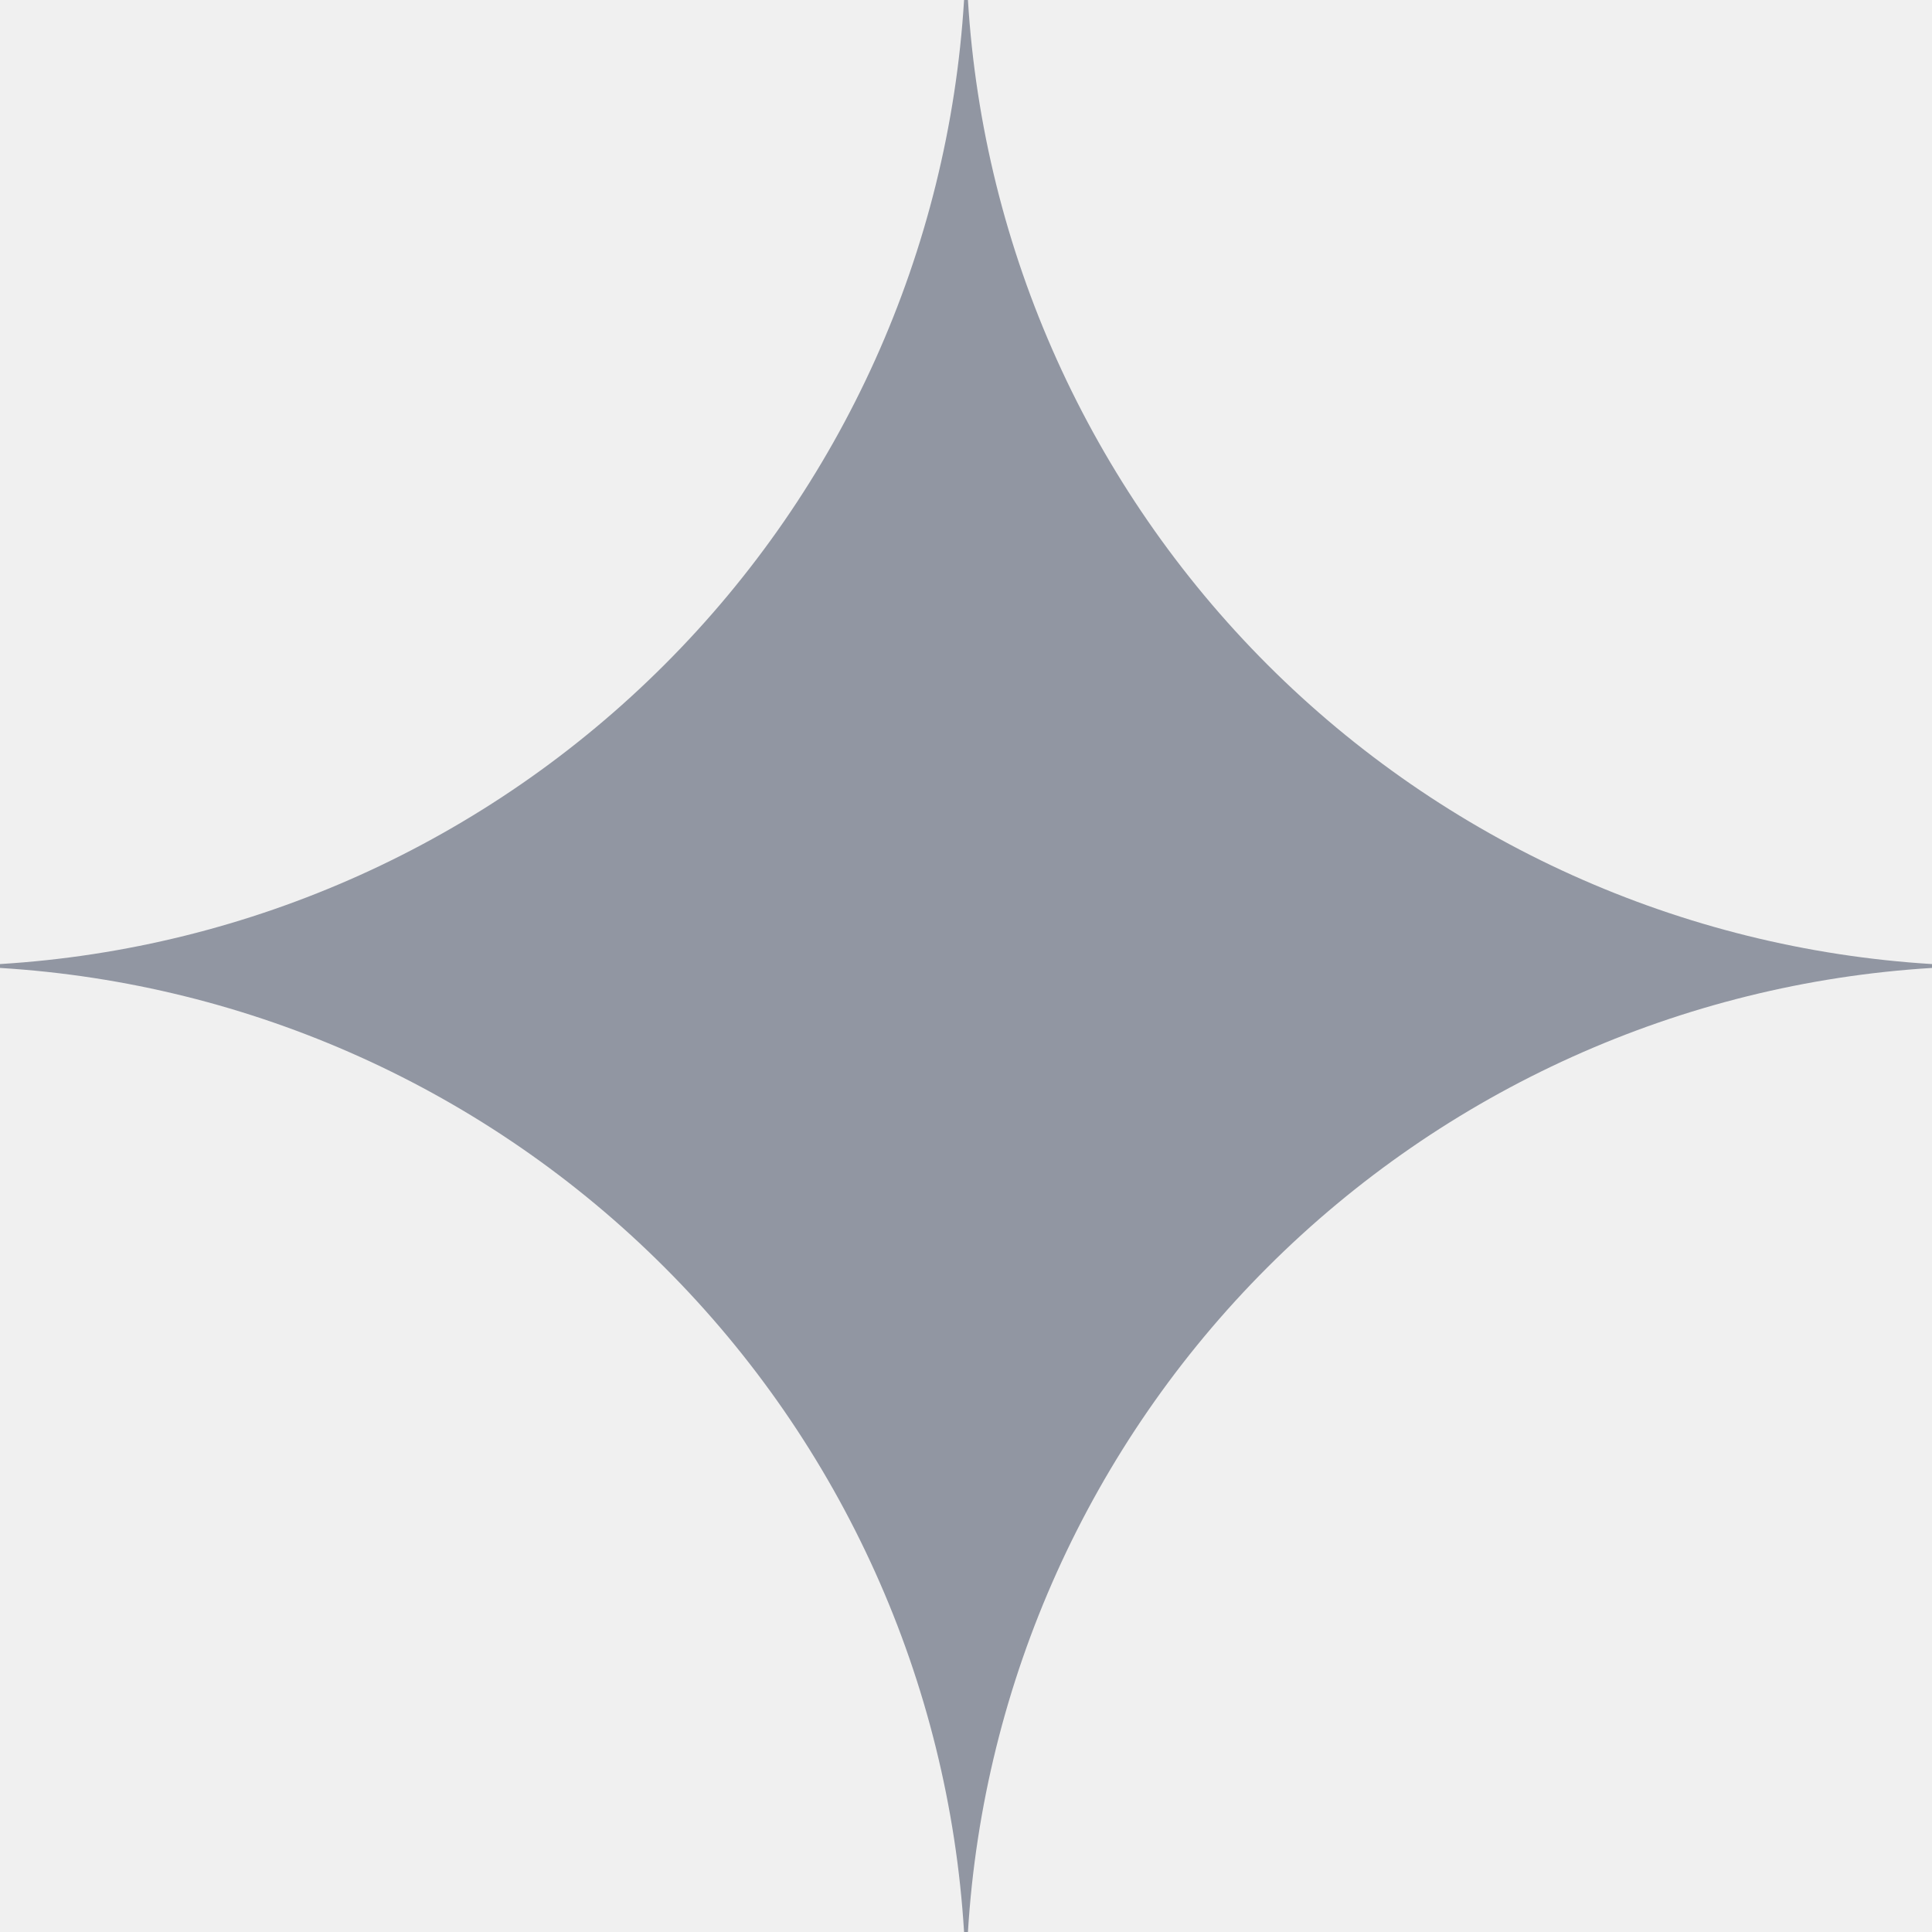
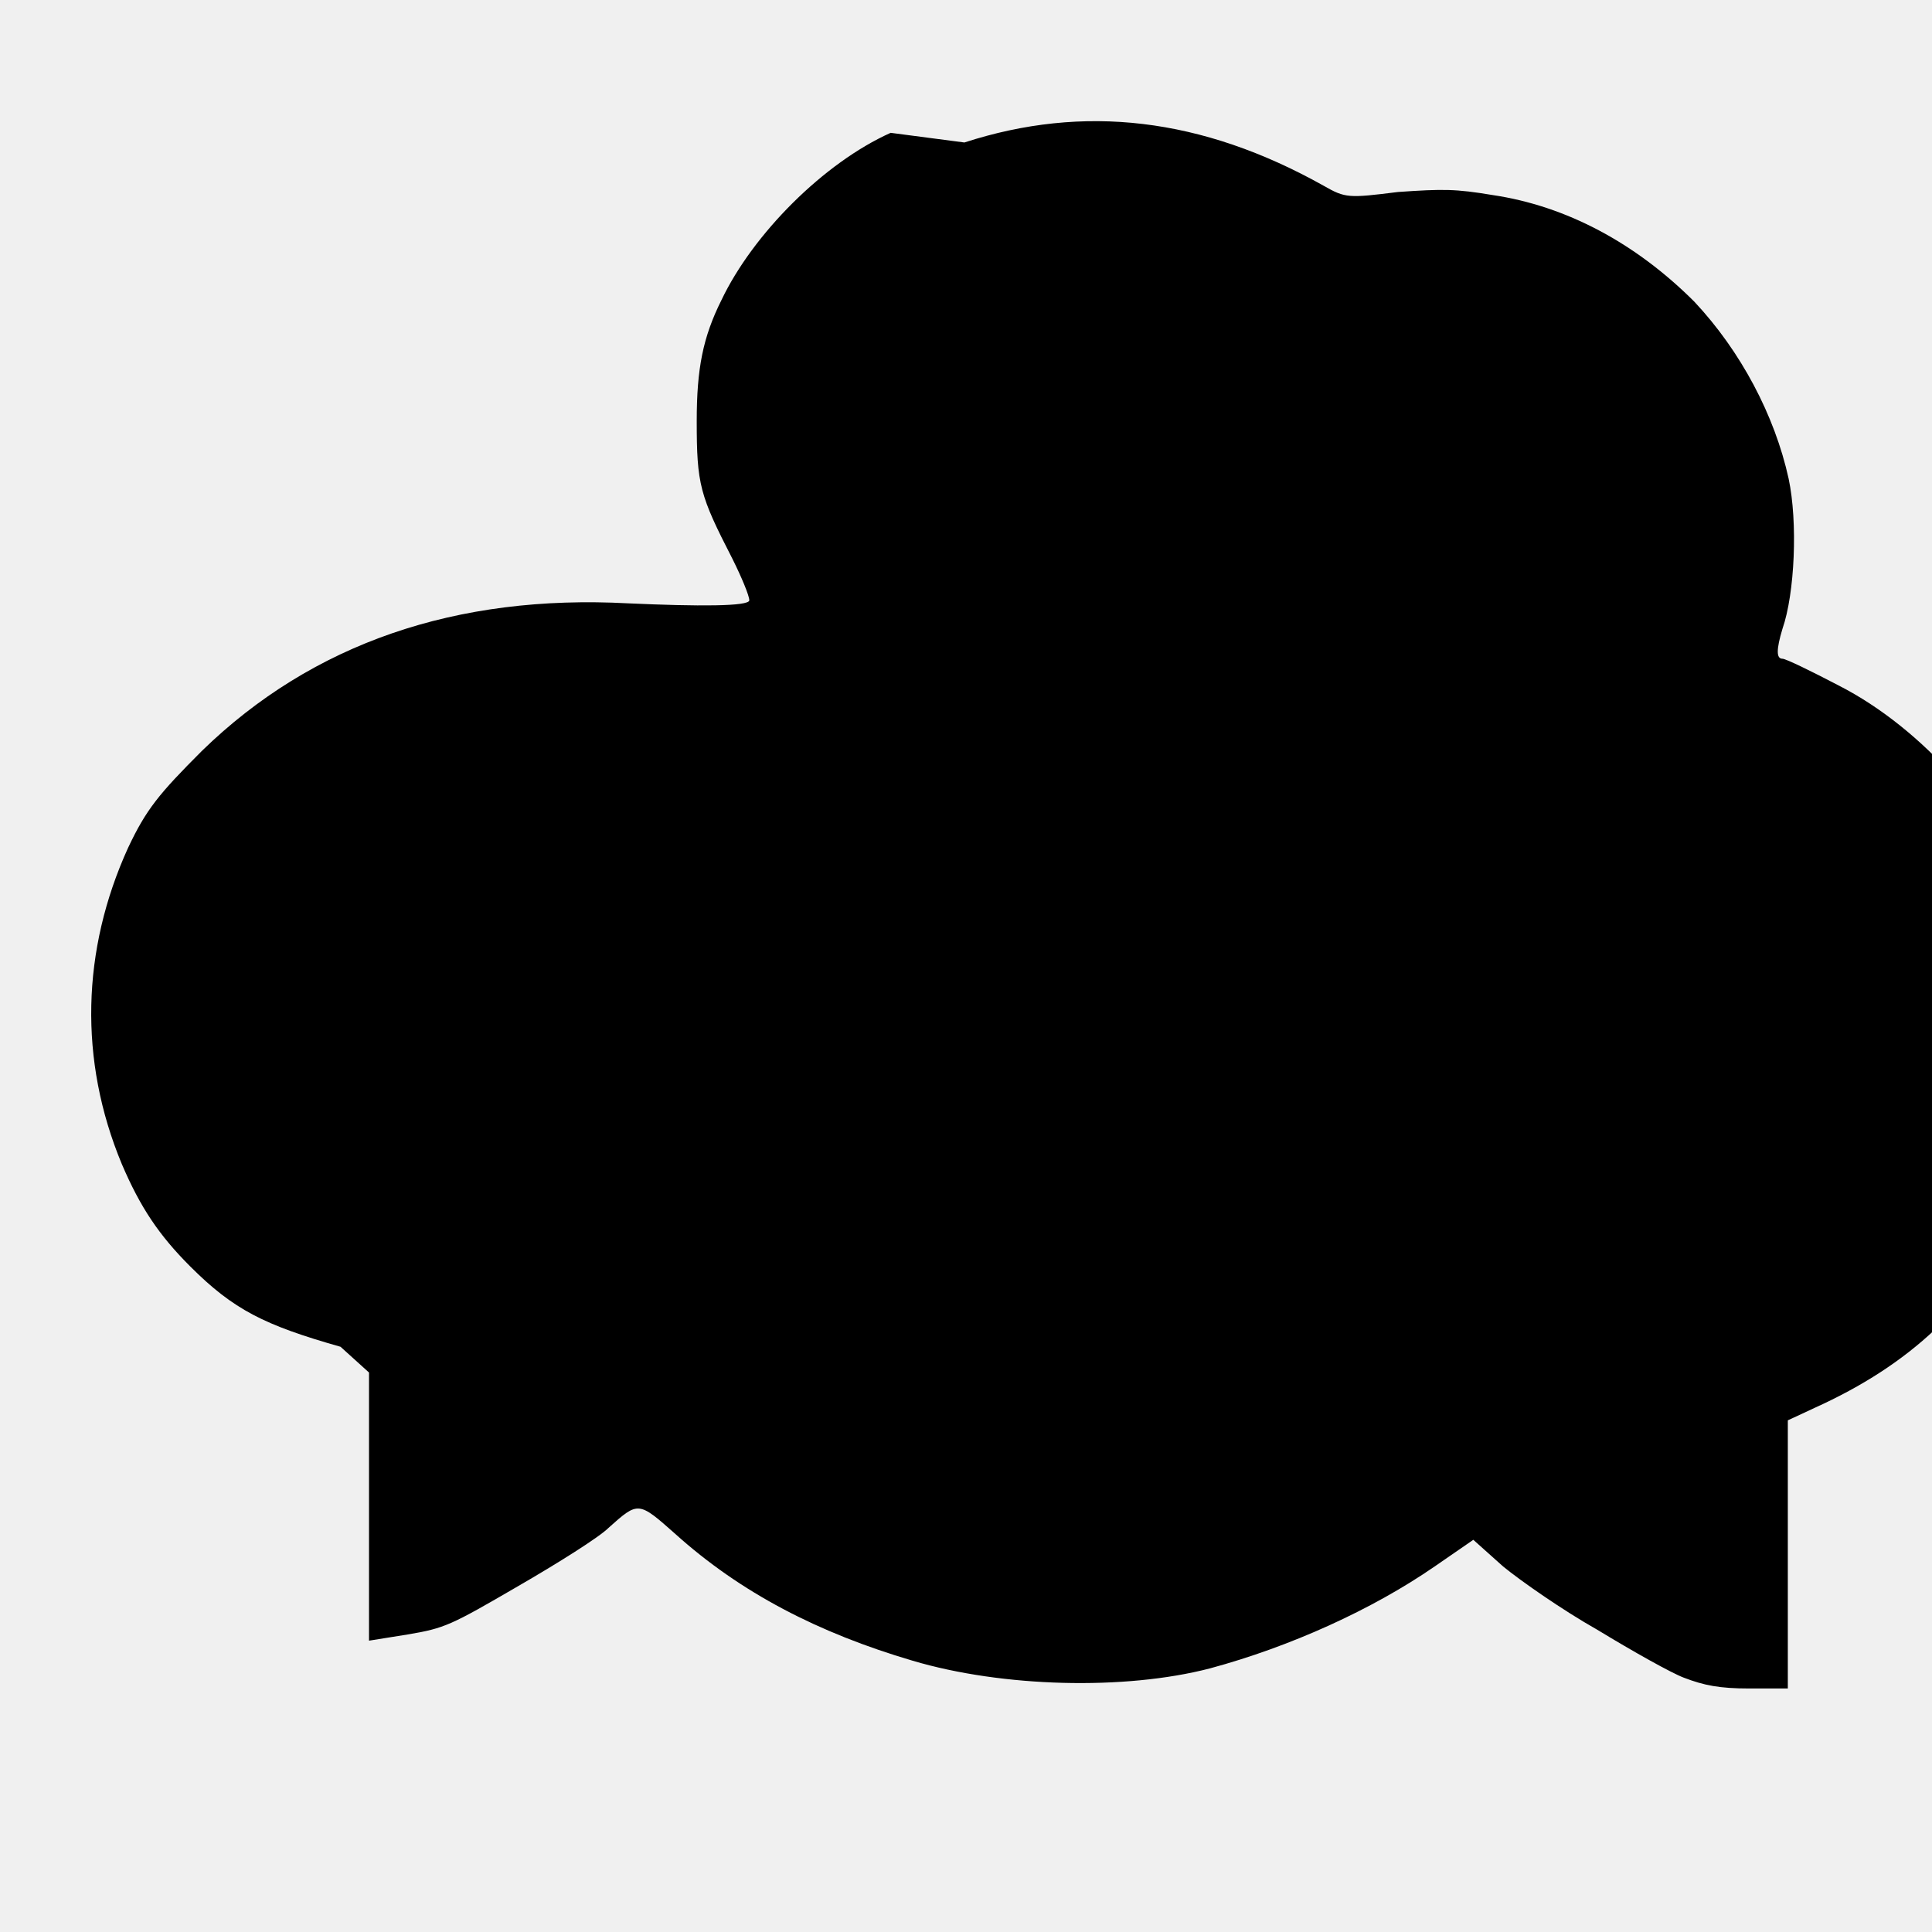
- <svg xmlns="http://www.w3.org/2000/svg" width="17" height="17" viewBox="0 0 17 17" fill="none">
-   <g clip-path="url(#clip0_20_48)">
-     <path d="M17 8.517C14.794 8.652 12.714 9.59 11.152 11.152C9.59 12.714 8.652 14.794 8.517 17H8.483C8.348 14.794 7.411 12.714 5.848 11.152C4.286 9.589 2.206 8.652 0 8.517L0 8.483C2.206 8.348 4.286 7.411 5.848 5.848C7.411 4.286 8.348 2.206 8.483 0L8.517 0C8.652 2.206 9.59 4.285 11.152 5.848C12.714 7.41 14.794 8.348 17 8.483V8.517Z" fill="#9196A2" />
-   </g>
-   <defs>
-     <clipPath id="clip0_20_48">
-       <rect width="17" height="17" fill="white" />
-     </clipPath>
-   </defs>
+ <svg xmlns="http://www.w3.org/2000/svg" viewBox="0 0 24 24" fill="none">
+   <path d="M11.064 1.65c-0.826 0.37-1.709 1.253-2.102 2.078-0.23 0.461-0.307 0.85-0.307 1.502 0 0.792 0.038 0.922 0.442 1.709 0.115 0.23 0.211 0.461 0.211 0.518 0 0.077-0.634 0.077-1.502 0.038-2.141-0.115-3.926 0.499-5.294 1.829-0.538 0.538-0.696 0.73-0.922 1.21-0.576 1.267-0.614 2.635-0.077 3.926 0.23 0.538 0.461 0.883 0.85 1.272 0.538 0.538 0.922 0.73 1.867 0.998L4.584 17.05v3.331l0.48-0.077c0.461-0.077 0.538-0.115 1.363-0.595 0.499-0.288 1.018-0.614 1.133-0.73 0.37-0.331 0.37-0.331 0.83 0.077 0.811 0.73 1.776 1.229 2.947 1.574 1.114 0.331 2.635 0.37 3.691 0.096 0.998-0.269 2.016-0.73 2.794-1.267l0.48-0.331 0.37 0.331c0.211 0.173 0.73 0.538 1.171 0.787 0.442 0.269 0.922 0.538 1.075 0.595 0.25 0.096 0.442 0.134 0.811 0.134h0.48v-3.331l0.331-0.154c1.19-0.538 1.968-1.272 2.525-2.381 0.576-1.171 0.653-2.597 0.211-3.811-0.403-1.133-1.382-2.246-2.438-2.784-0.331-0.173-0.653-0.331-0.696-0.331-0.077 0-0.077-0.115 0-0.37 0.154-0.442 0.192-1.325 0.077-1.867-0.173-0.787-0.595-1.584-1.171-2.198-0.73-0.73-1.594-1.19-2.506-1.325-0.461-0.077-0.614-0.077-1.176-0.038-0.614 0.077-0.653 0.077-0.922-0.077-1.517-0.85-2.986-1.018-4.464-0.538z" fill="currentColor" />
+   <path d="M15.277 8.563c-0.53 0.231-1.192 0.977-1.354 1.6-0.162 0.623 0 1.308 0.454 1.93 0.269 0.385 0.485 0.461 1.192 0.461 0.577 0 0.731-0.054 1.031-0.269C17.353 11.81 17.738 10.94 17.545 10.17c-0.192-0.769-0.977-1.538-1.8-1.761-0.2-0.054-0.354-0.038-0.469 0.154zM9.123 10.562c-0.492 0.569-0.508 1.338-0.015 1.969 0.3 0.385 0.585 0.523 1.031 0.523 0.515 0 0.839-0.154 1.2-0.554 0.431-0.477 0.508-1.215 0.185-1.784-0.431-0.753-1.723-0.861-2.4 0.046zM5.438 13.916c-0.154 0.085-0.369 0.254-0.469 0.369-0.392 0.431-0.454 1.161-0.154 1.715 0.3 0.569 0.869 0.869 1.485 0.823 0.908-0.069 1.523-0.869 1.408-1.8-0.115-0.954-1.331-1.554-2.269-1.108zM18.276 14.331c-0.839 0.3-1.092 1.4-0.508 2.154 0.761 1.016 2.4 0.616 2.4-0.6 0-0.738-0.415-1.277-1.077-1.423-0.308-0.054-0.515-0.054-0.815-0.131z" fill="currentColor" fillRule="evenodd" />
</svg>
